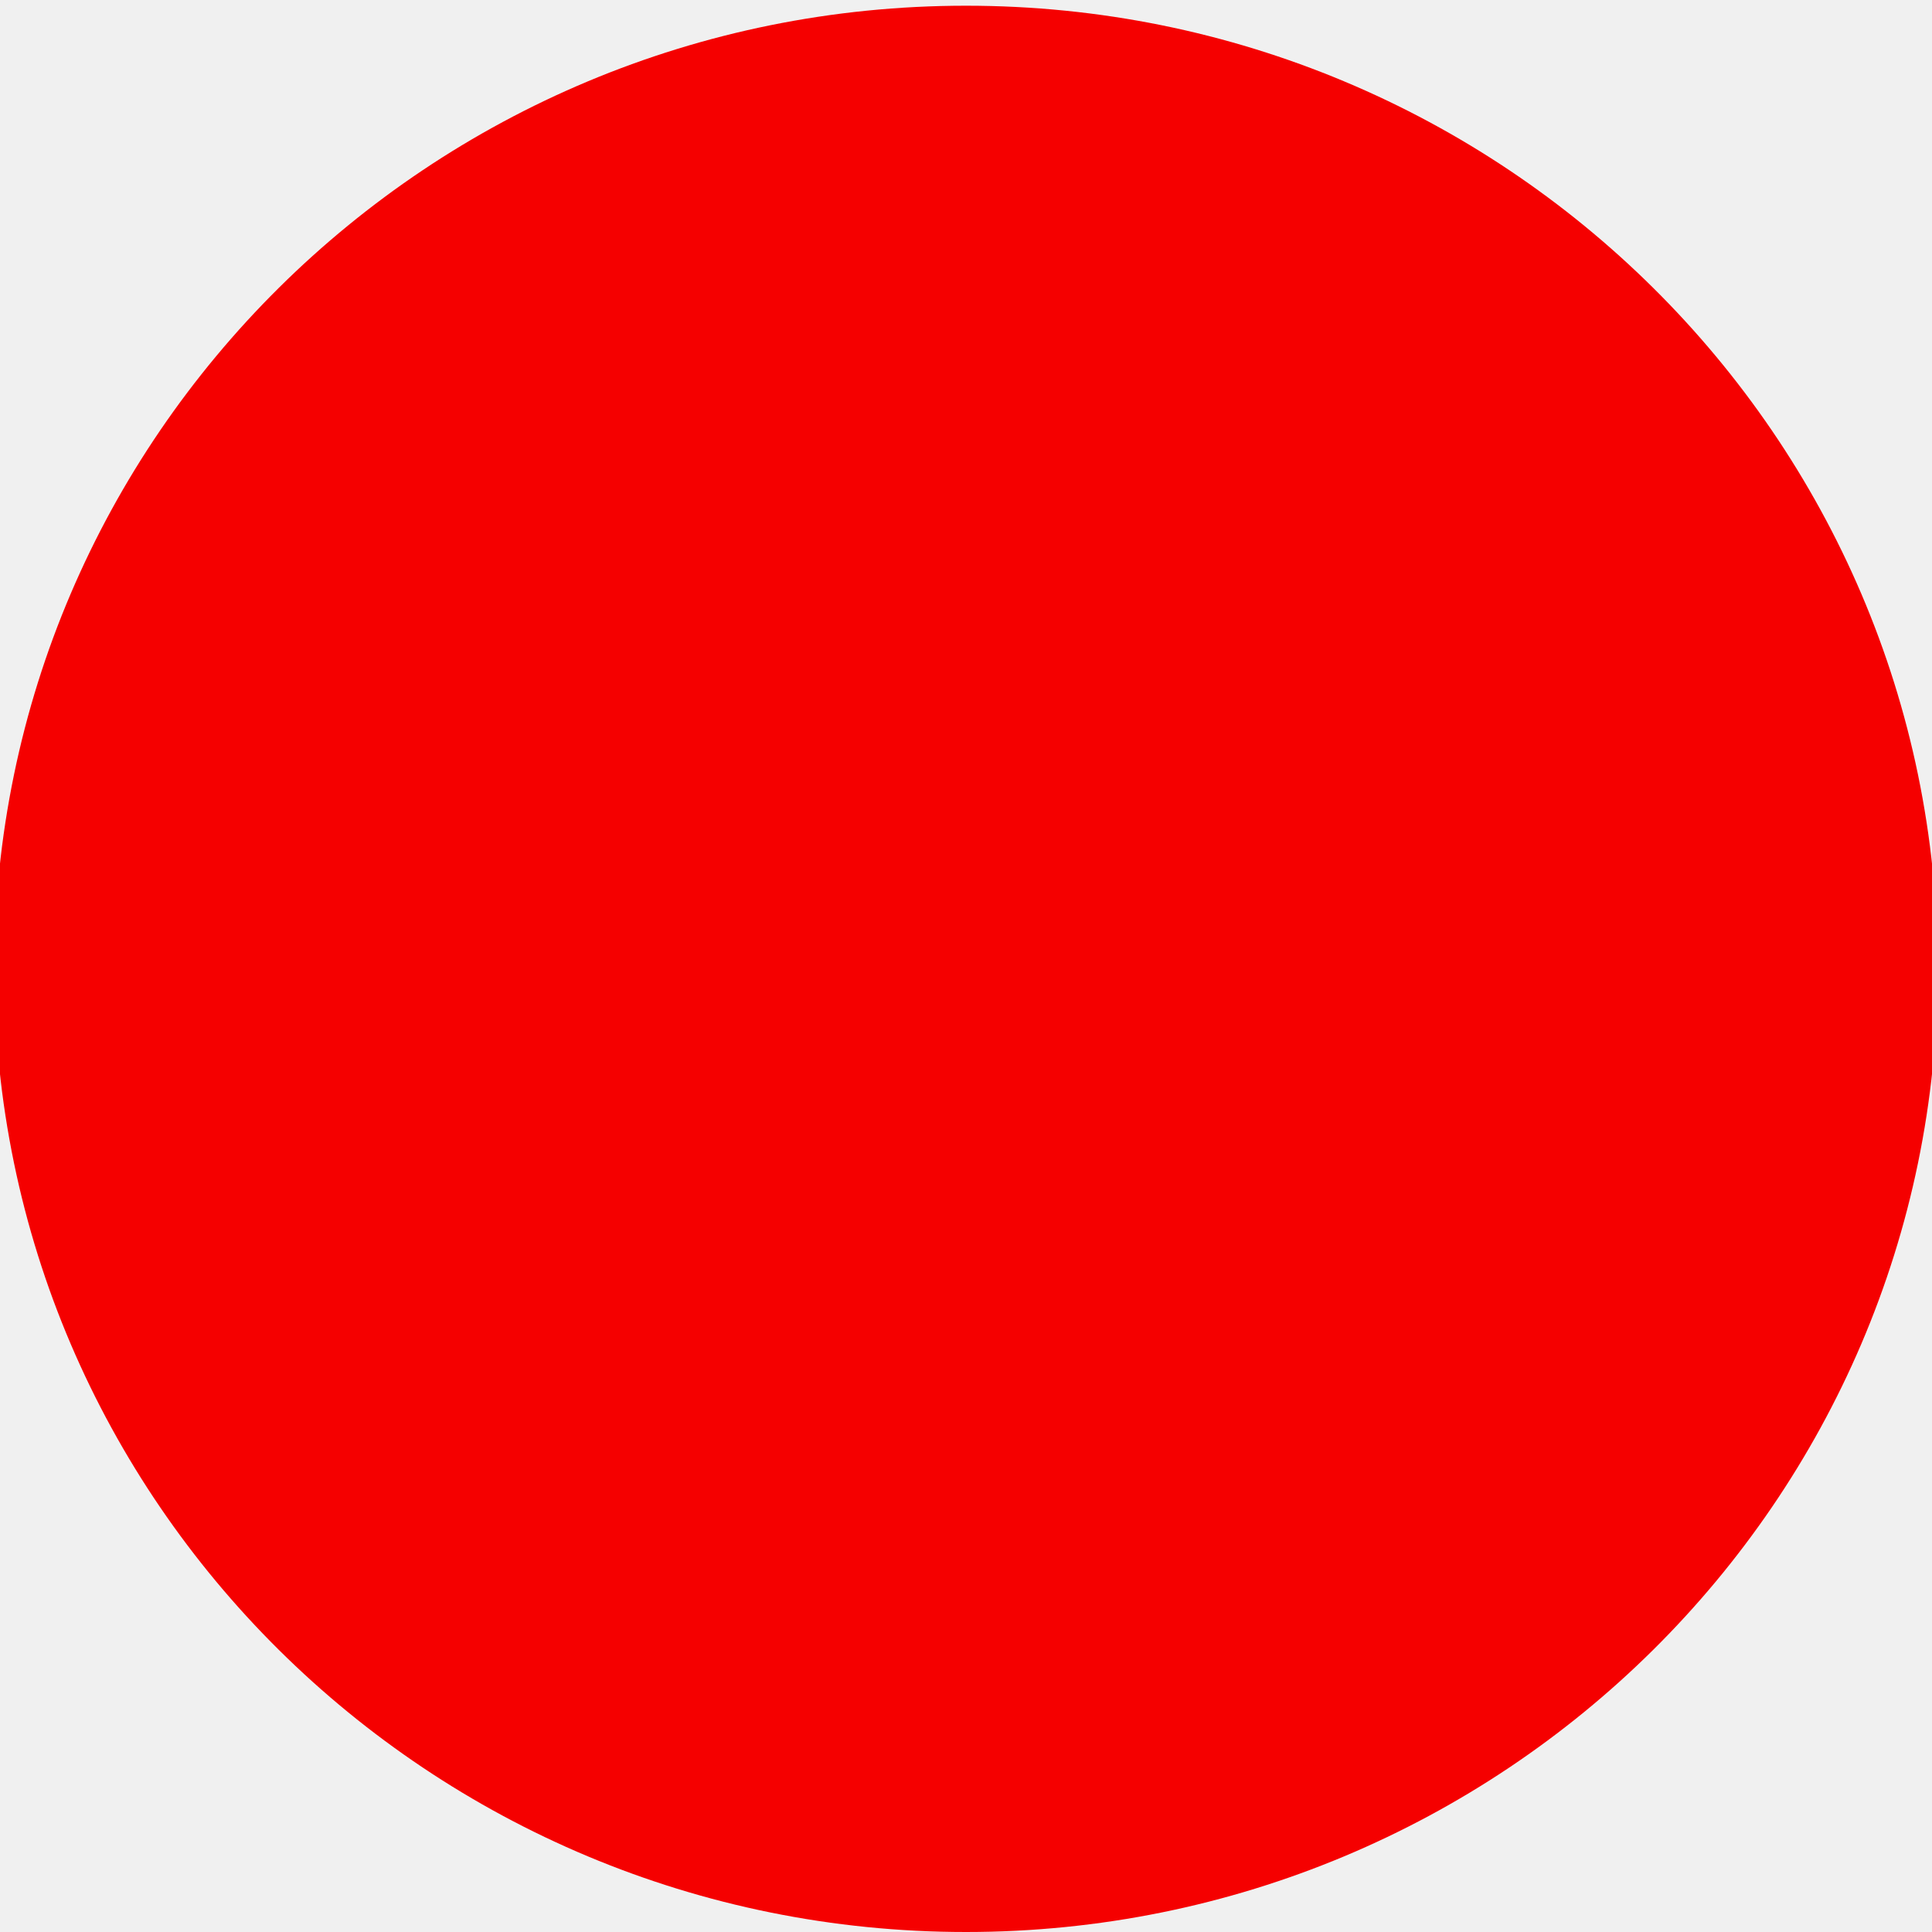
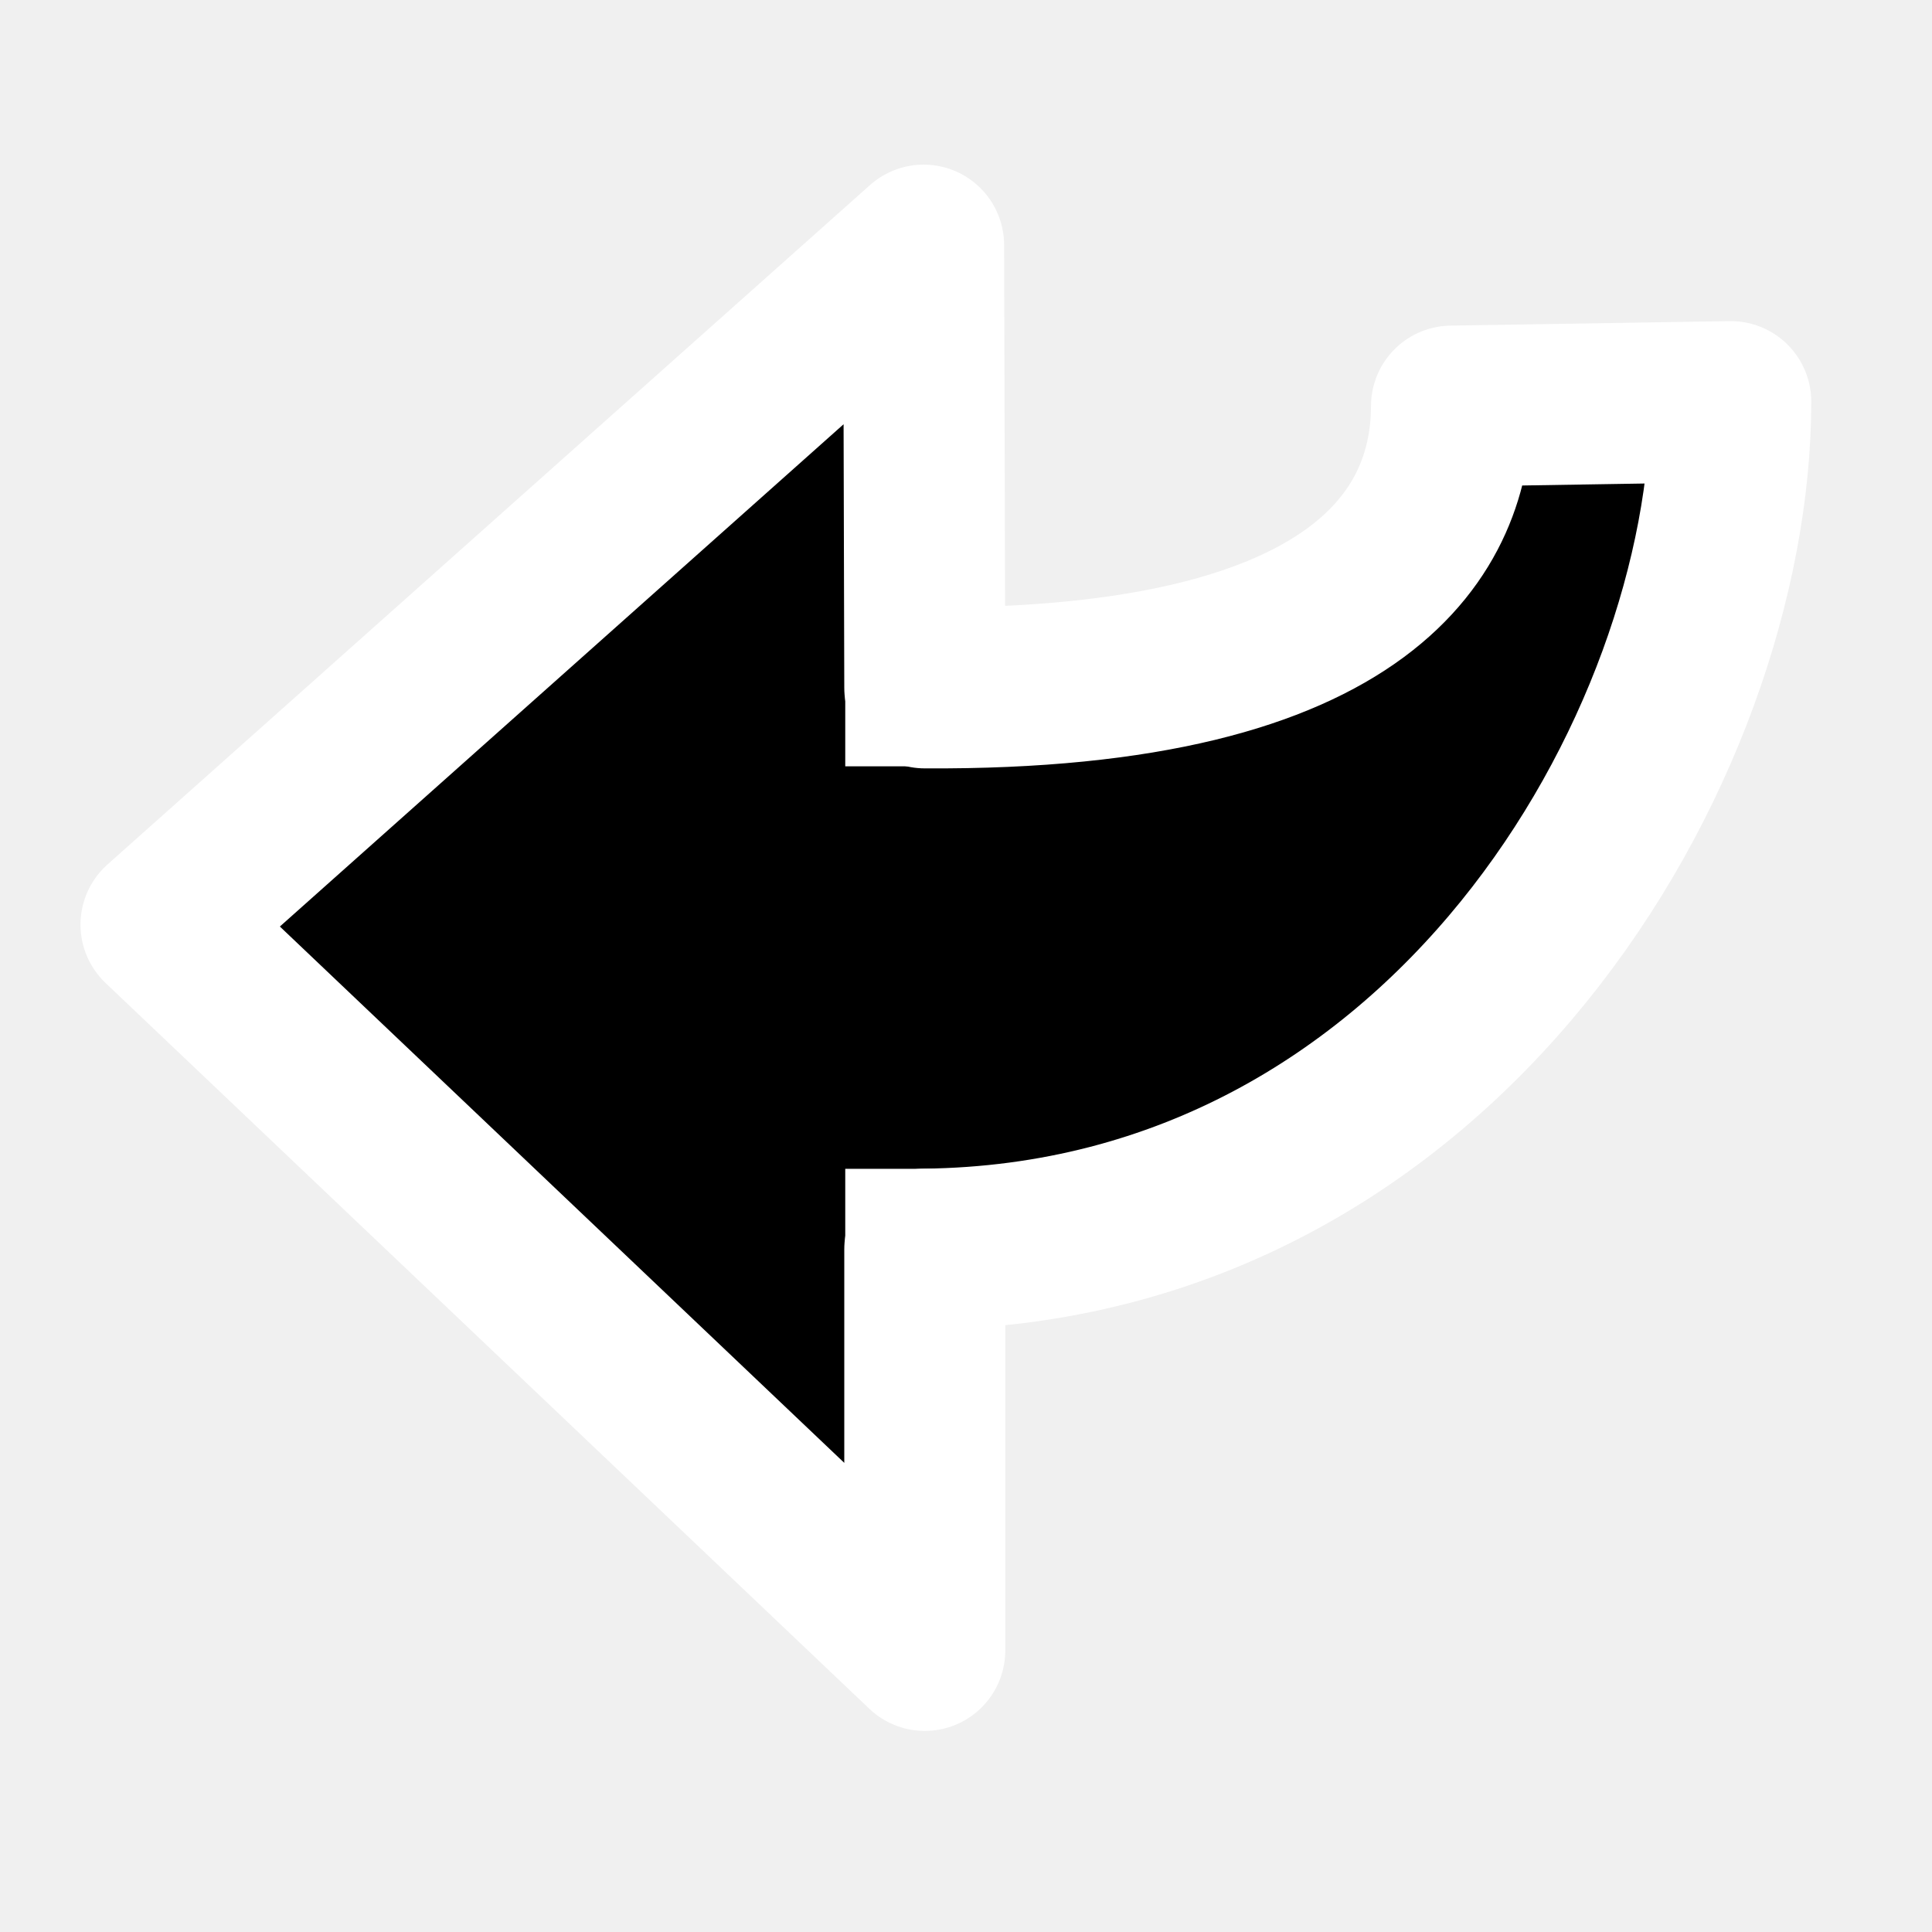
- <svg xmlns="http://www.w3.org/2000/svg" width="48px" height="48px" id="svg3304">
-   <defs id="defs3306" />
+ <svg xmlns="http://www.w3.org/2000/svg" width="48px" height="48px" id="svg4932">
+   <defs id="defs4934" />
  <g id="layer1">
-     <path style="fill:#f50000;fill-opacity:1;fill-rule:evenodd;stroke:none;stroke-width:1px;stroke-linecap:butt;stroke-linejoin:miter;stroke-opacity:1" id="path3312" d="M 48.143 24.071 A 24.143 23.929 0 1 1  -0.143,24.071 A 24.143 23.929 0 1 1  48.143 24.071 z" />
+     <path style="opacity:1;fill:#000000;fill-opacity:1;stroke:#ffffff;stroke-width:4;stroke-linecap:round;stroke-linejoin:round;stroke-miterlimit:4;stroke-dasharray:none;stroke-dashoffset:0;stroke-opacity:1" d="M 4,22.972 L 22.947,6.09 L 22.976,17.09 C 34.091,17.158 36.057,13.04 36.062,10.09 L 43,9.978 C 43,18.533 35.921,30.886 22.976,31.035 L 22.976,41.004 L 4,22.972 z " id="rect4942" />
+     <rect style="opacity:1;fill:#ffffff;fill-opacity:1;stroke:none;stroke-width:4;stroke-linecap:round;stroke-linejoin:round;stroke-miterlimit:4;stroke-dasharray:none;stroke-dashoffset:0;stroke-opacity:1" id="rect7865" width="3" height="3" x="21" y="-19.039" transform="scale(1,-1)" />
+     <rect style="opacity:1;fill:#ffffff;fill-opacity:1;stroke:none;stroke-width:4;stroke-linecap:round;stroke-linejoin:round;stroke-miterlimit:4;stroke-dasharray:none;stroke-dashoffset:0;stroke-opacity:1" id="rect9805" width="3" height="3" x="21" y="-32.039" transform="scale(1,-1)" />
+     <rect style="opacity:0.6;fill:none;fill-opacity:0.809;stroke:none;stroke-width:1;stroke-linecap:round;stroke-linejoin:round;stroke-miterlimit:4;stroke-dasharray:none;stroke-opacity:0.706" id="rect2170" width="48" height="48" x="0" y="0" rx="0" ry="0" />
  </g>
</svg>
